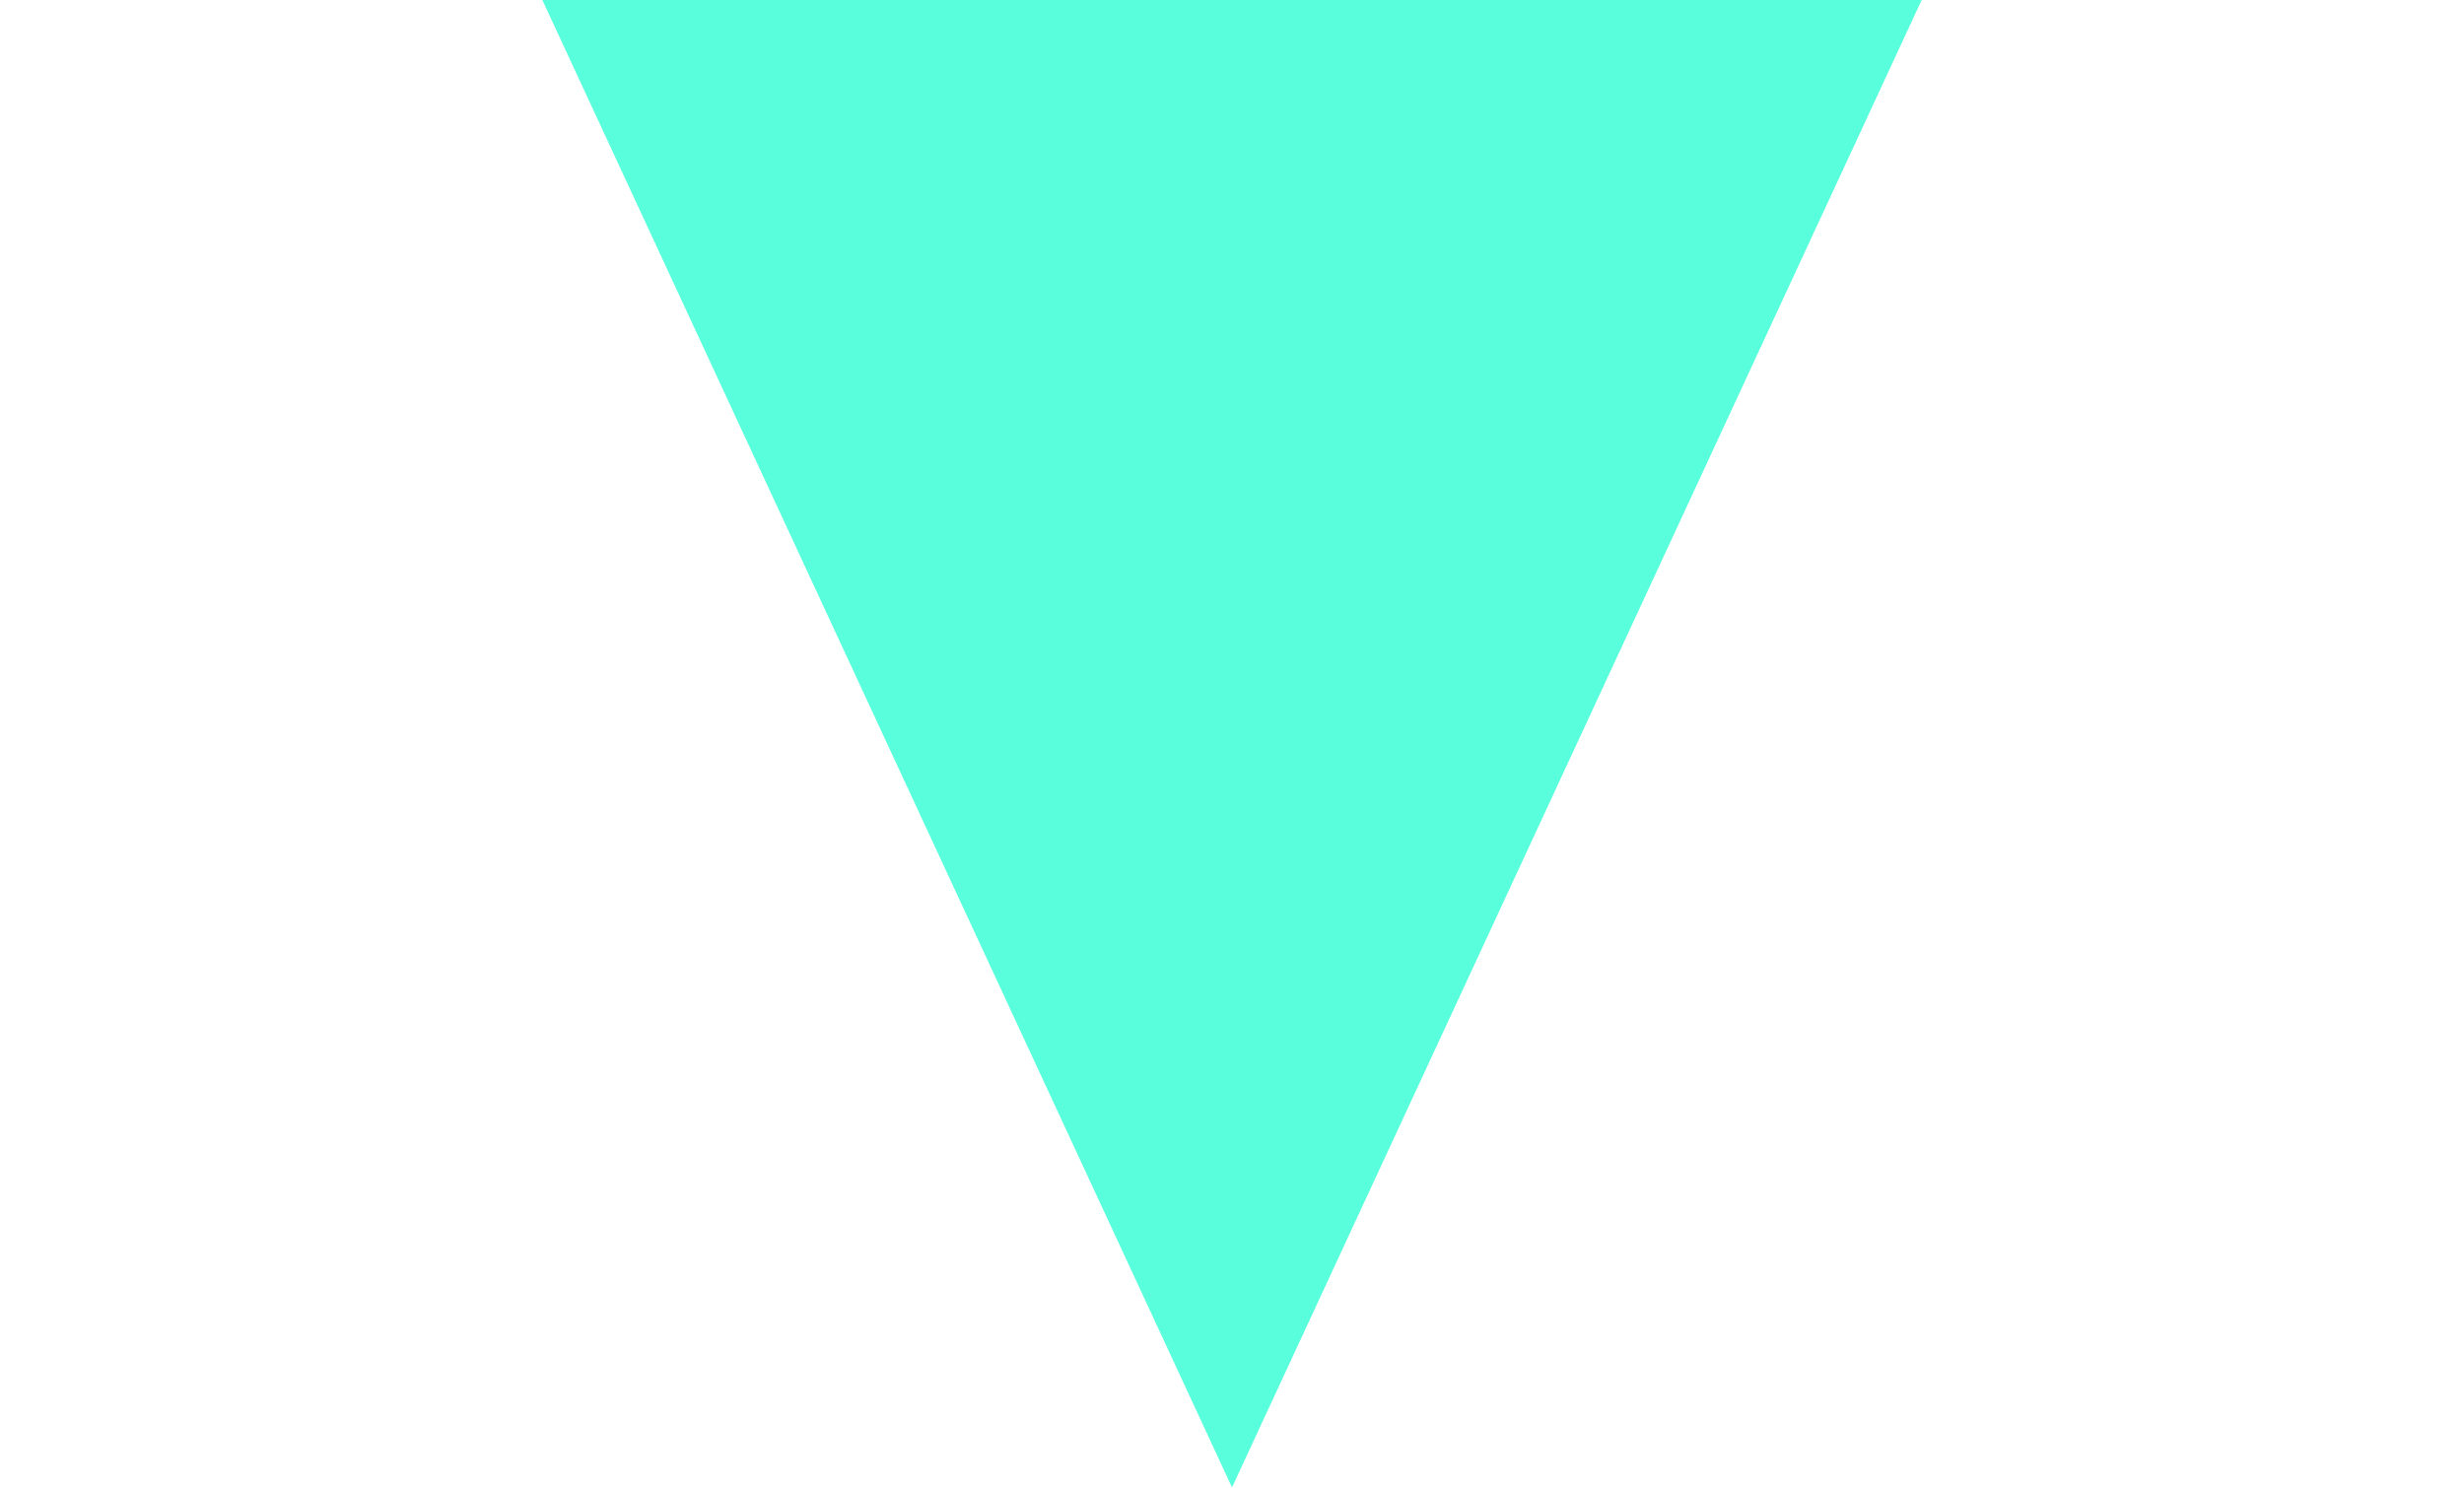
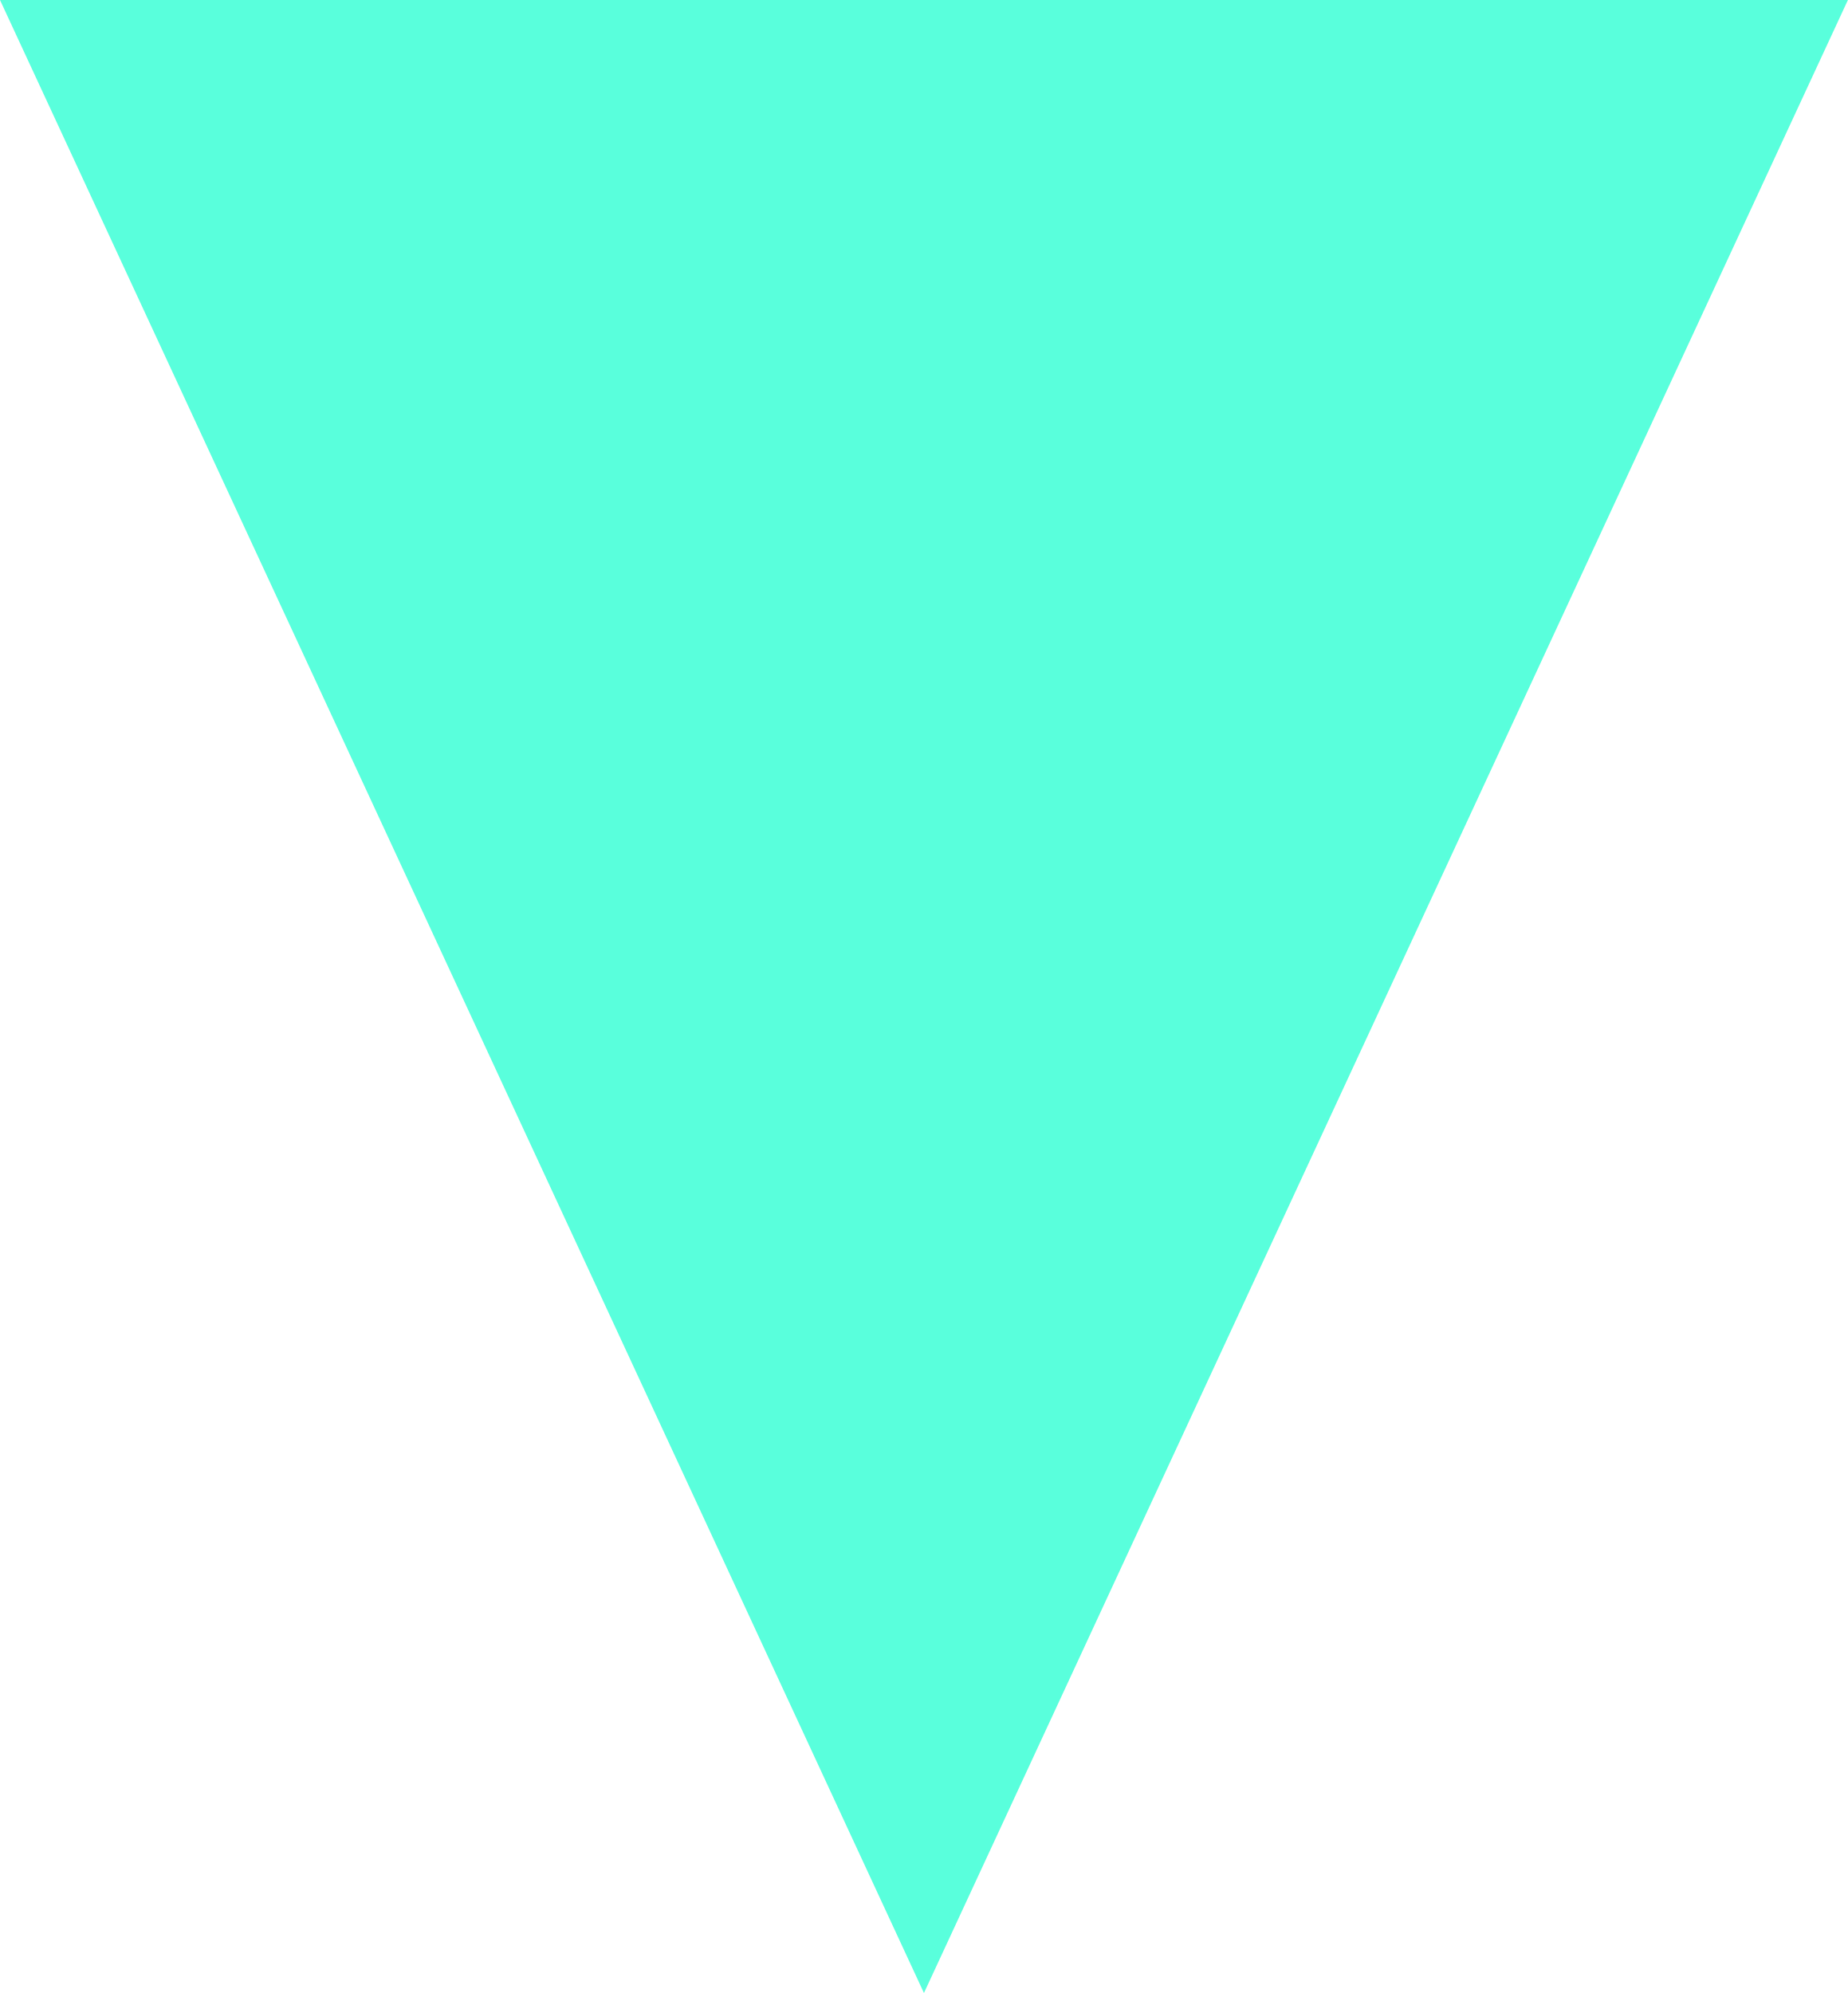
- <svg xmlns="http://www.w3.org/2000/svg" id="d3163d99-75d8-46e7-90fa-080fe24e73e9" data-name="Layer 1" width="53px" height="32px" viewBox="0 0 140 151">
+ <svg xmlns="http://www.w3.org/2000/svg" id="d3163d99-75d8-46e7-90fa-080fe24e73e9" data-name="Layer 1" width="50px" viewBox="0 0 140 151">
  <polygon points="0 0 70 151 140 0 0 0" fill="rgb(89, 255, 220)" />
</svg>
